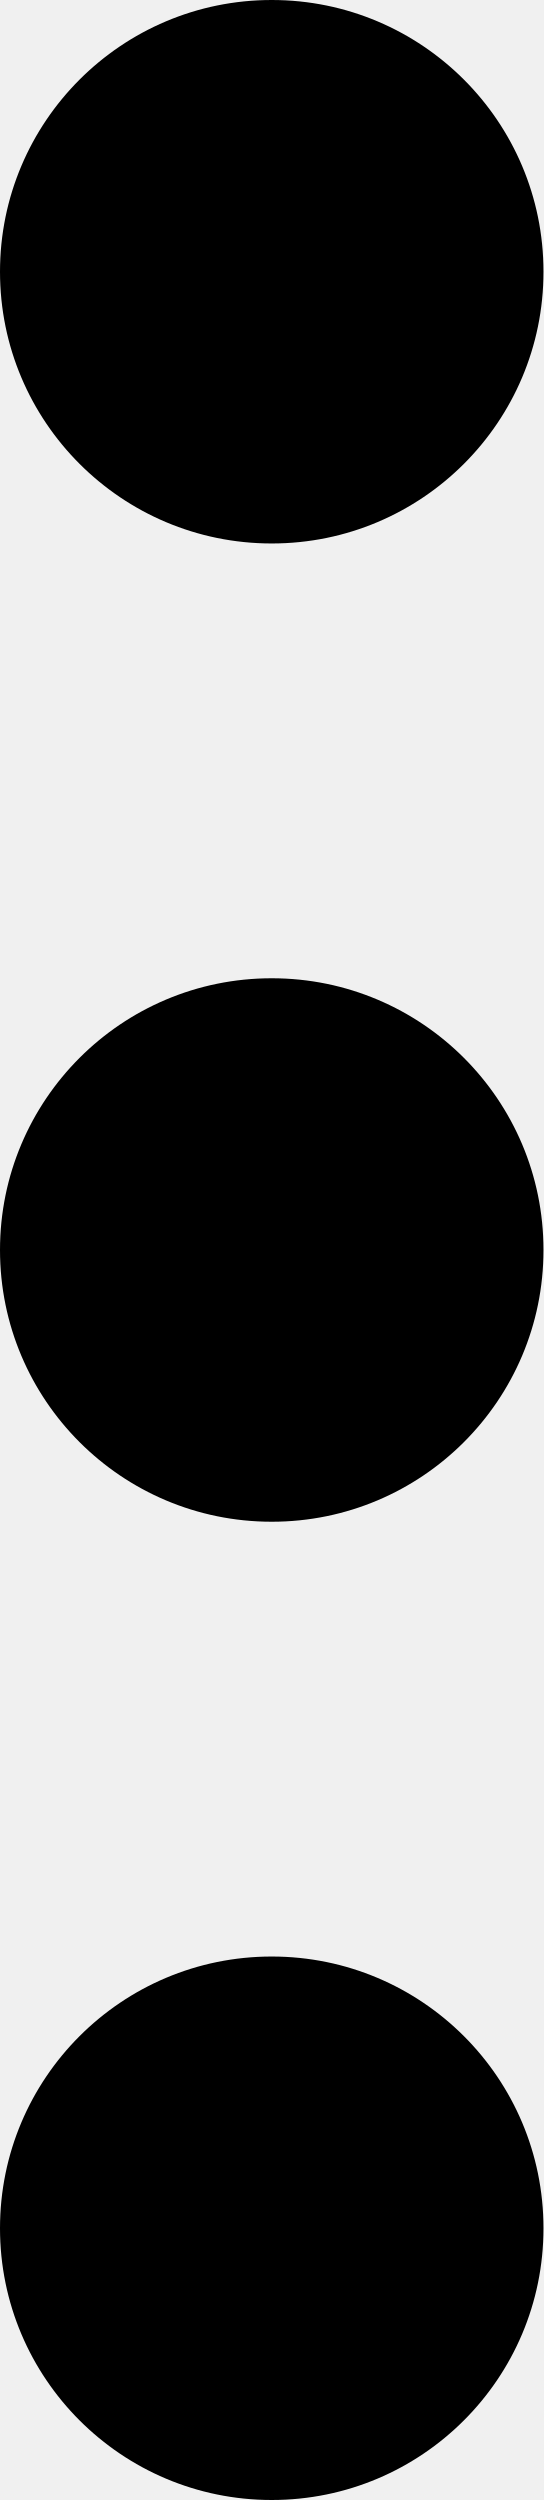
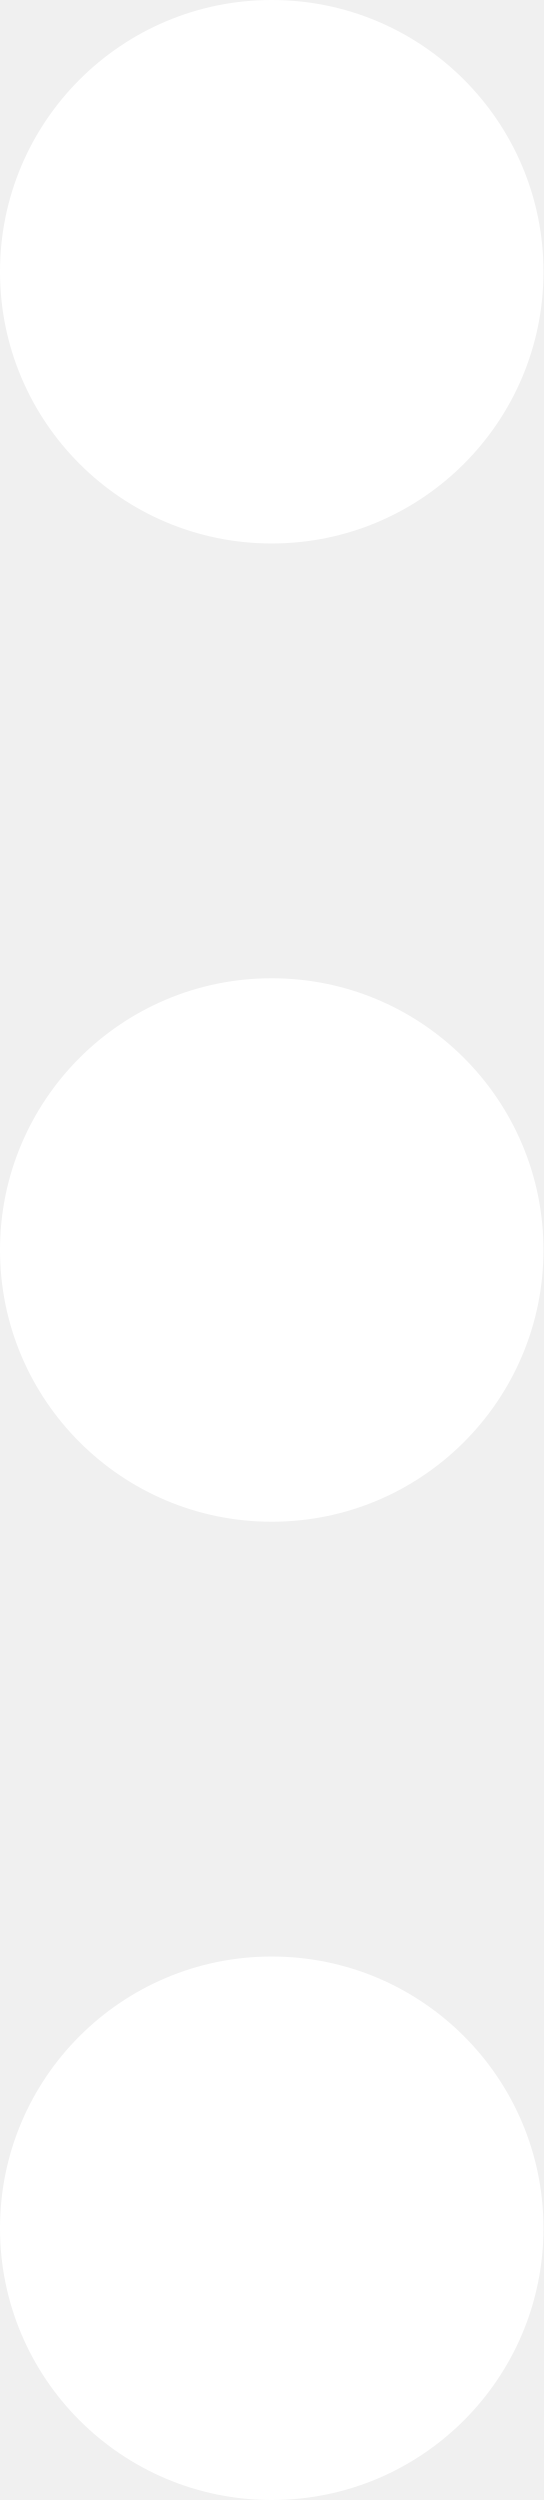
<svg xmlns="http://www.w3.org/2000/svg" width="5" height="23" viewBox="0 0 5 23" fill="none">
-   <circle cx="2.5" cy="11.5" r="2.5" fill="black" />
-   <circle cx="2.5" cy="2.5" r="2.5" fill="black" />
-   <circle cx="2.5" cy="20.5" r="2.5" fill="black" />
+   <circle cx="2.5" cy="11.5" r="2.5" fill="white" />
+   <circle cx="2.5" cy="2.5" r="2.5" fill="white" />
+   <circle cx="2.5" cy="20.5" r="2.5" fill="white" />
</svg>
